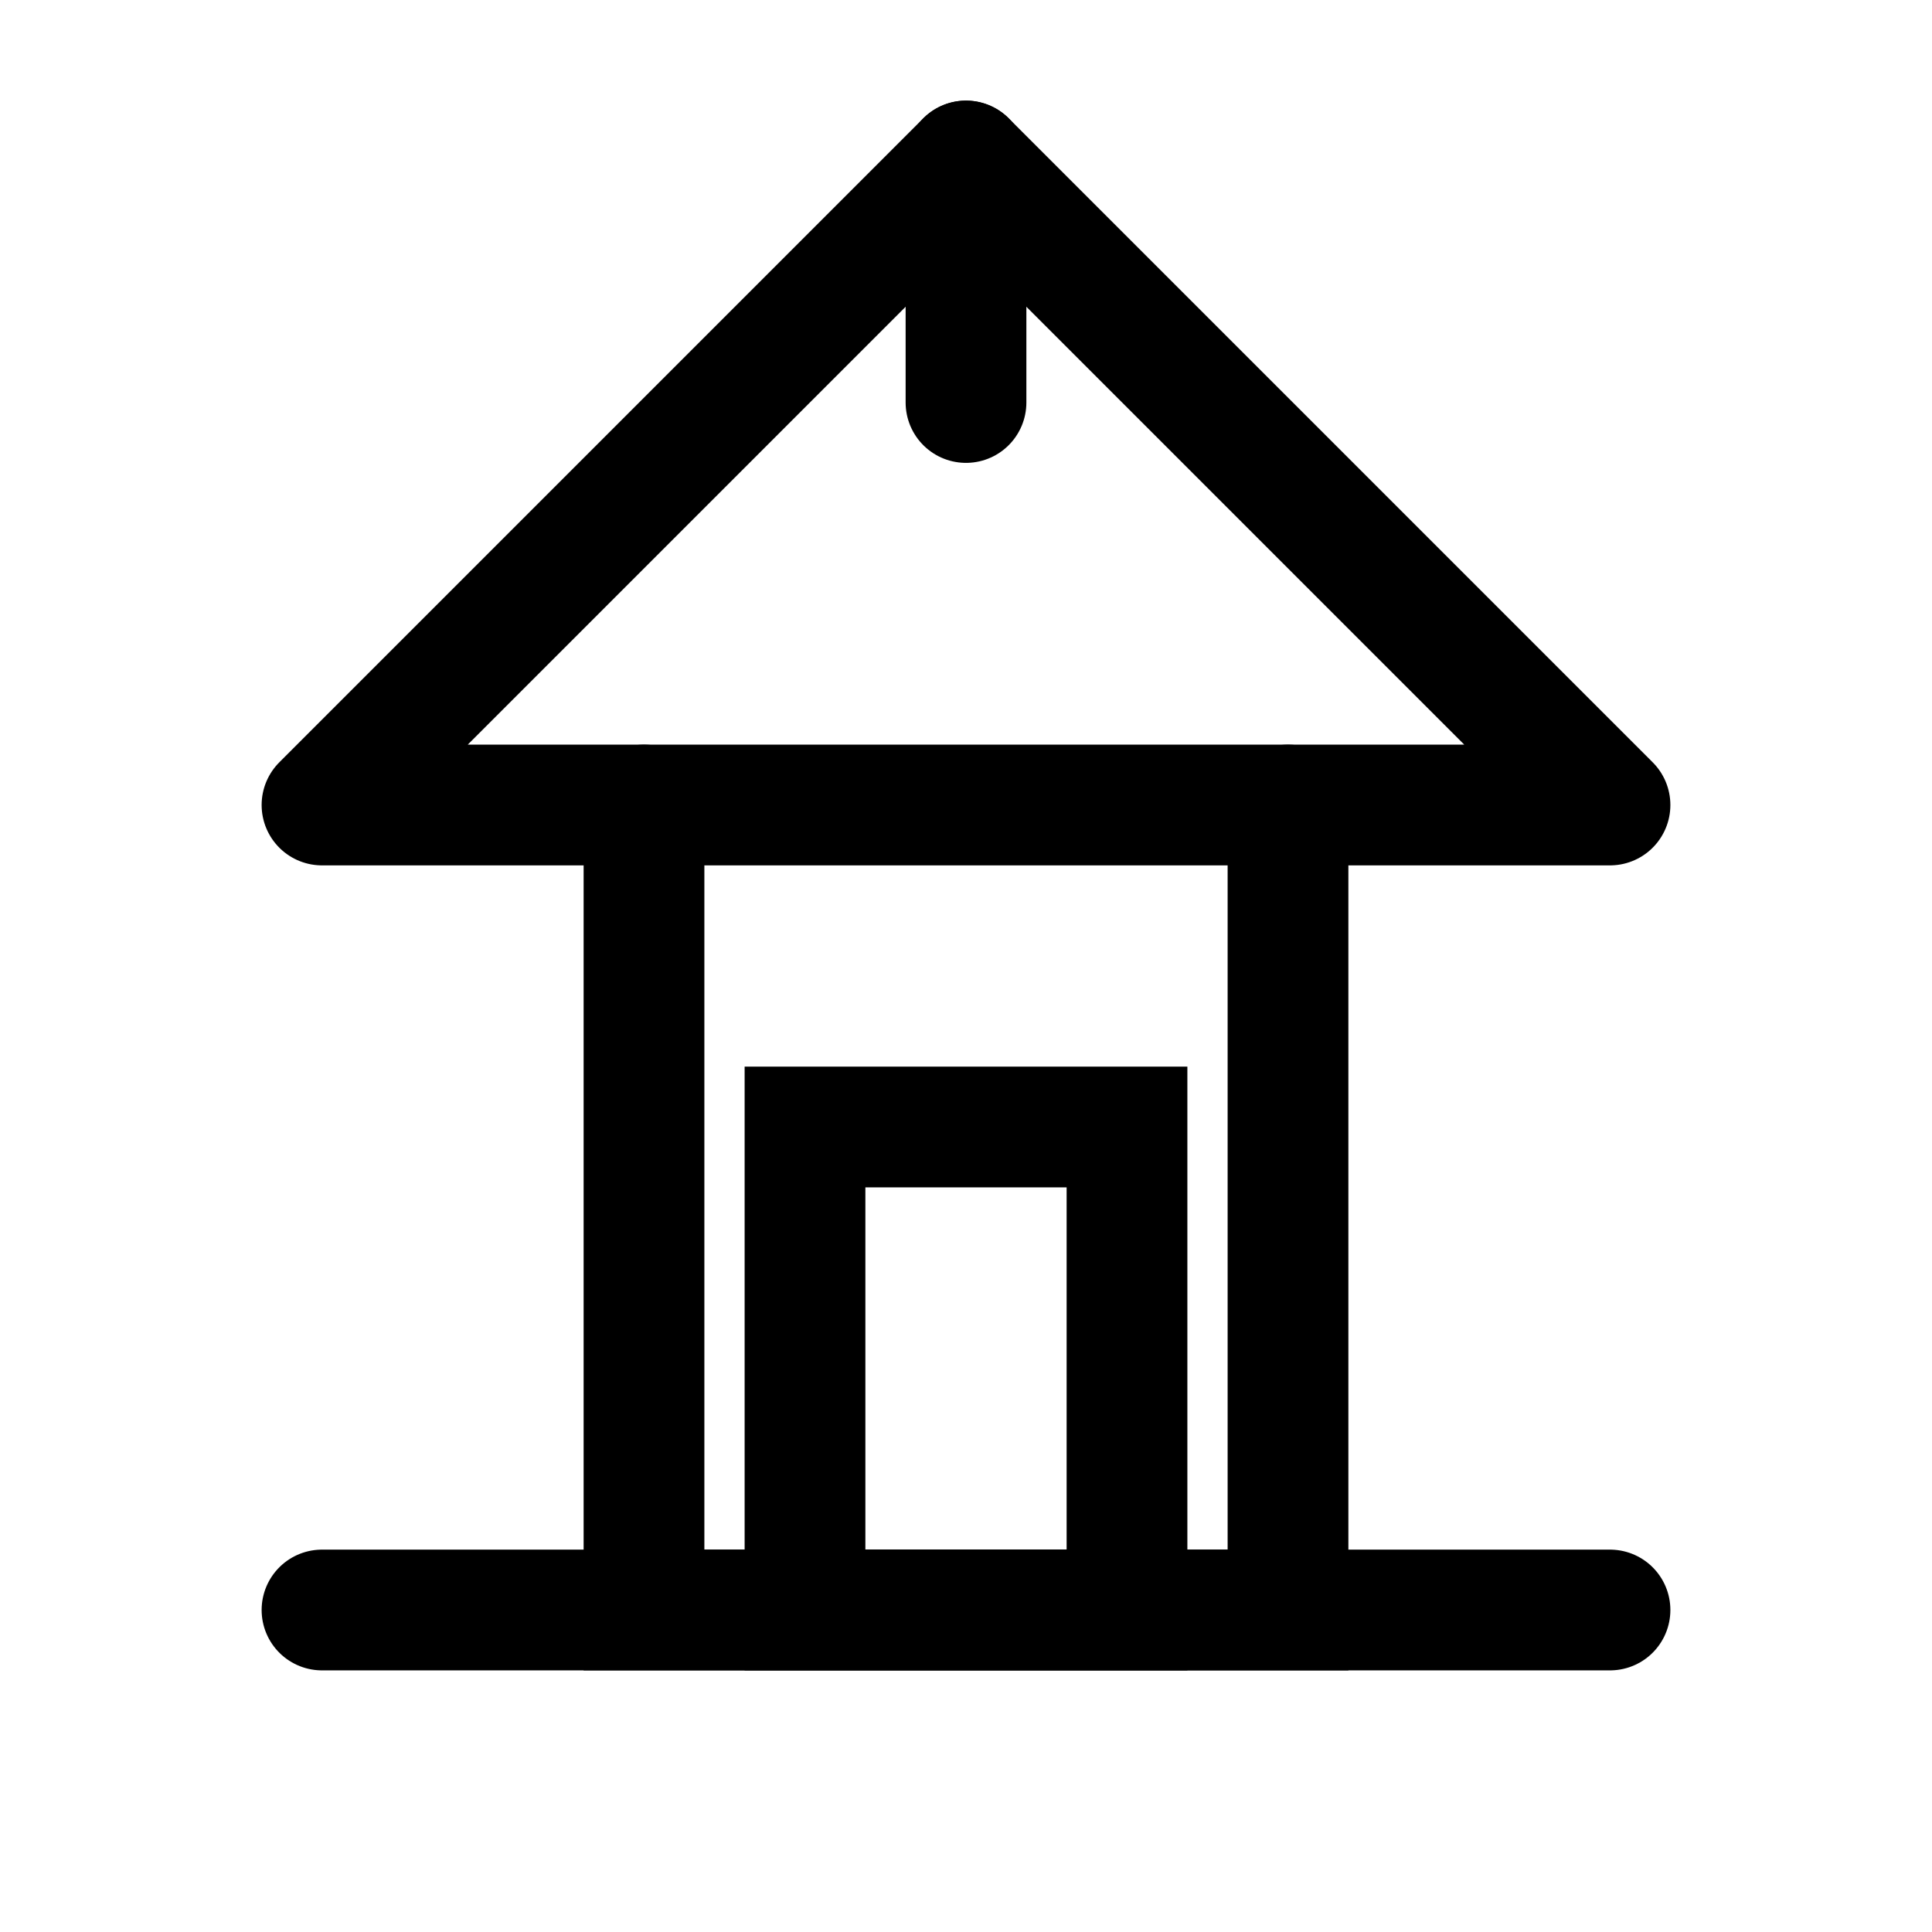
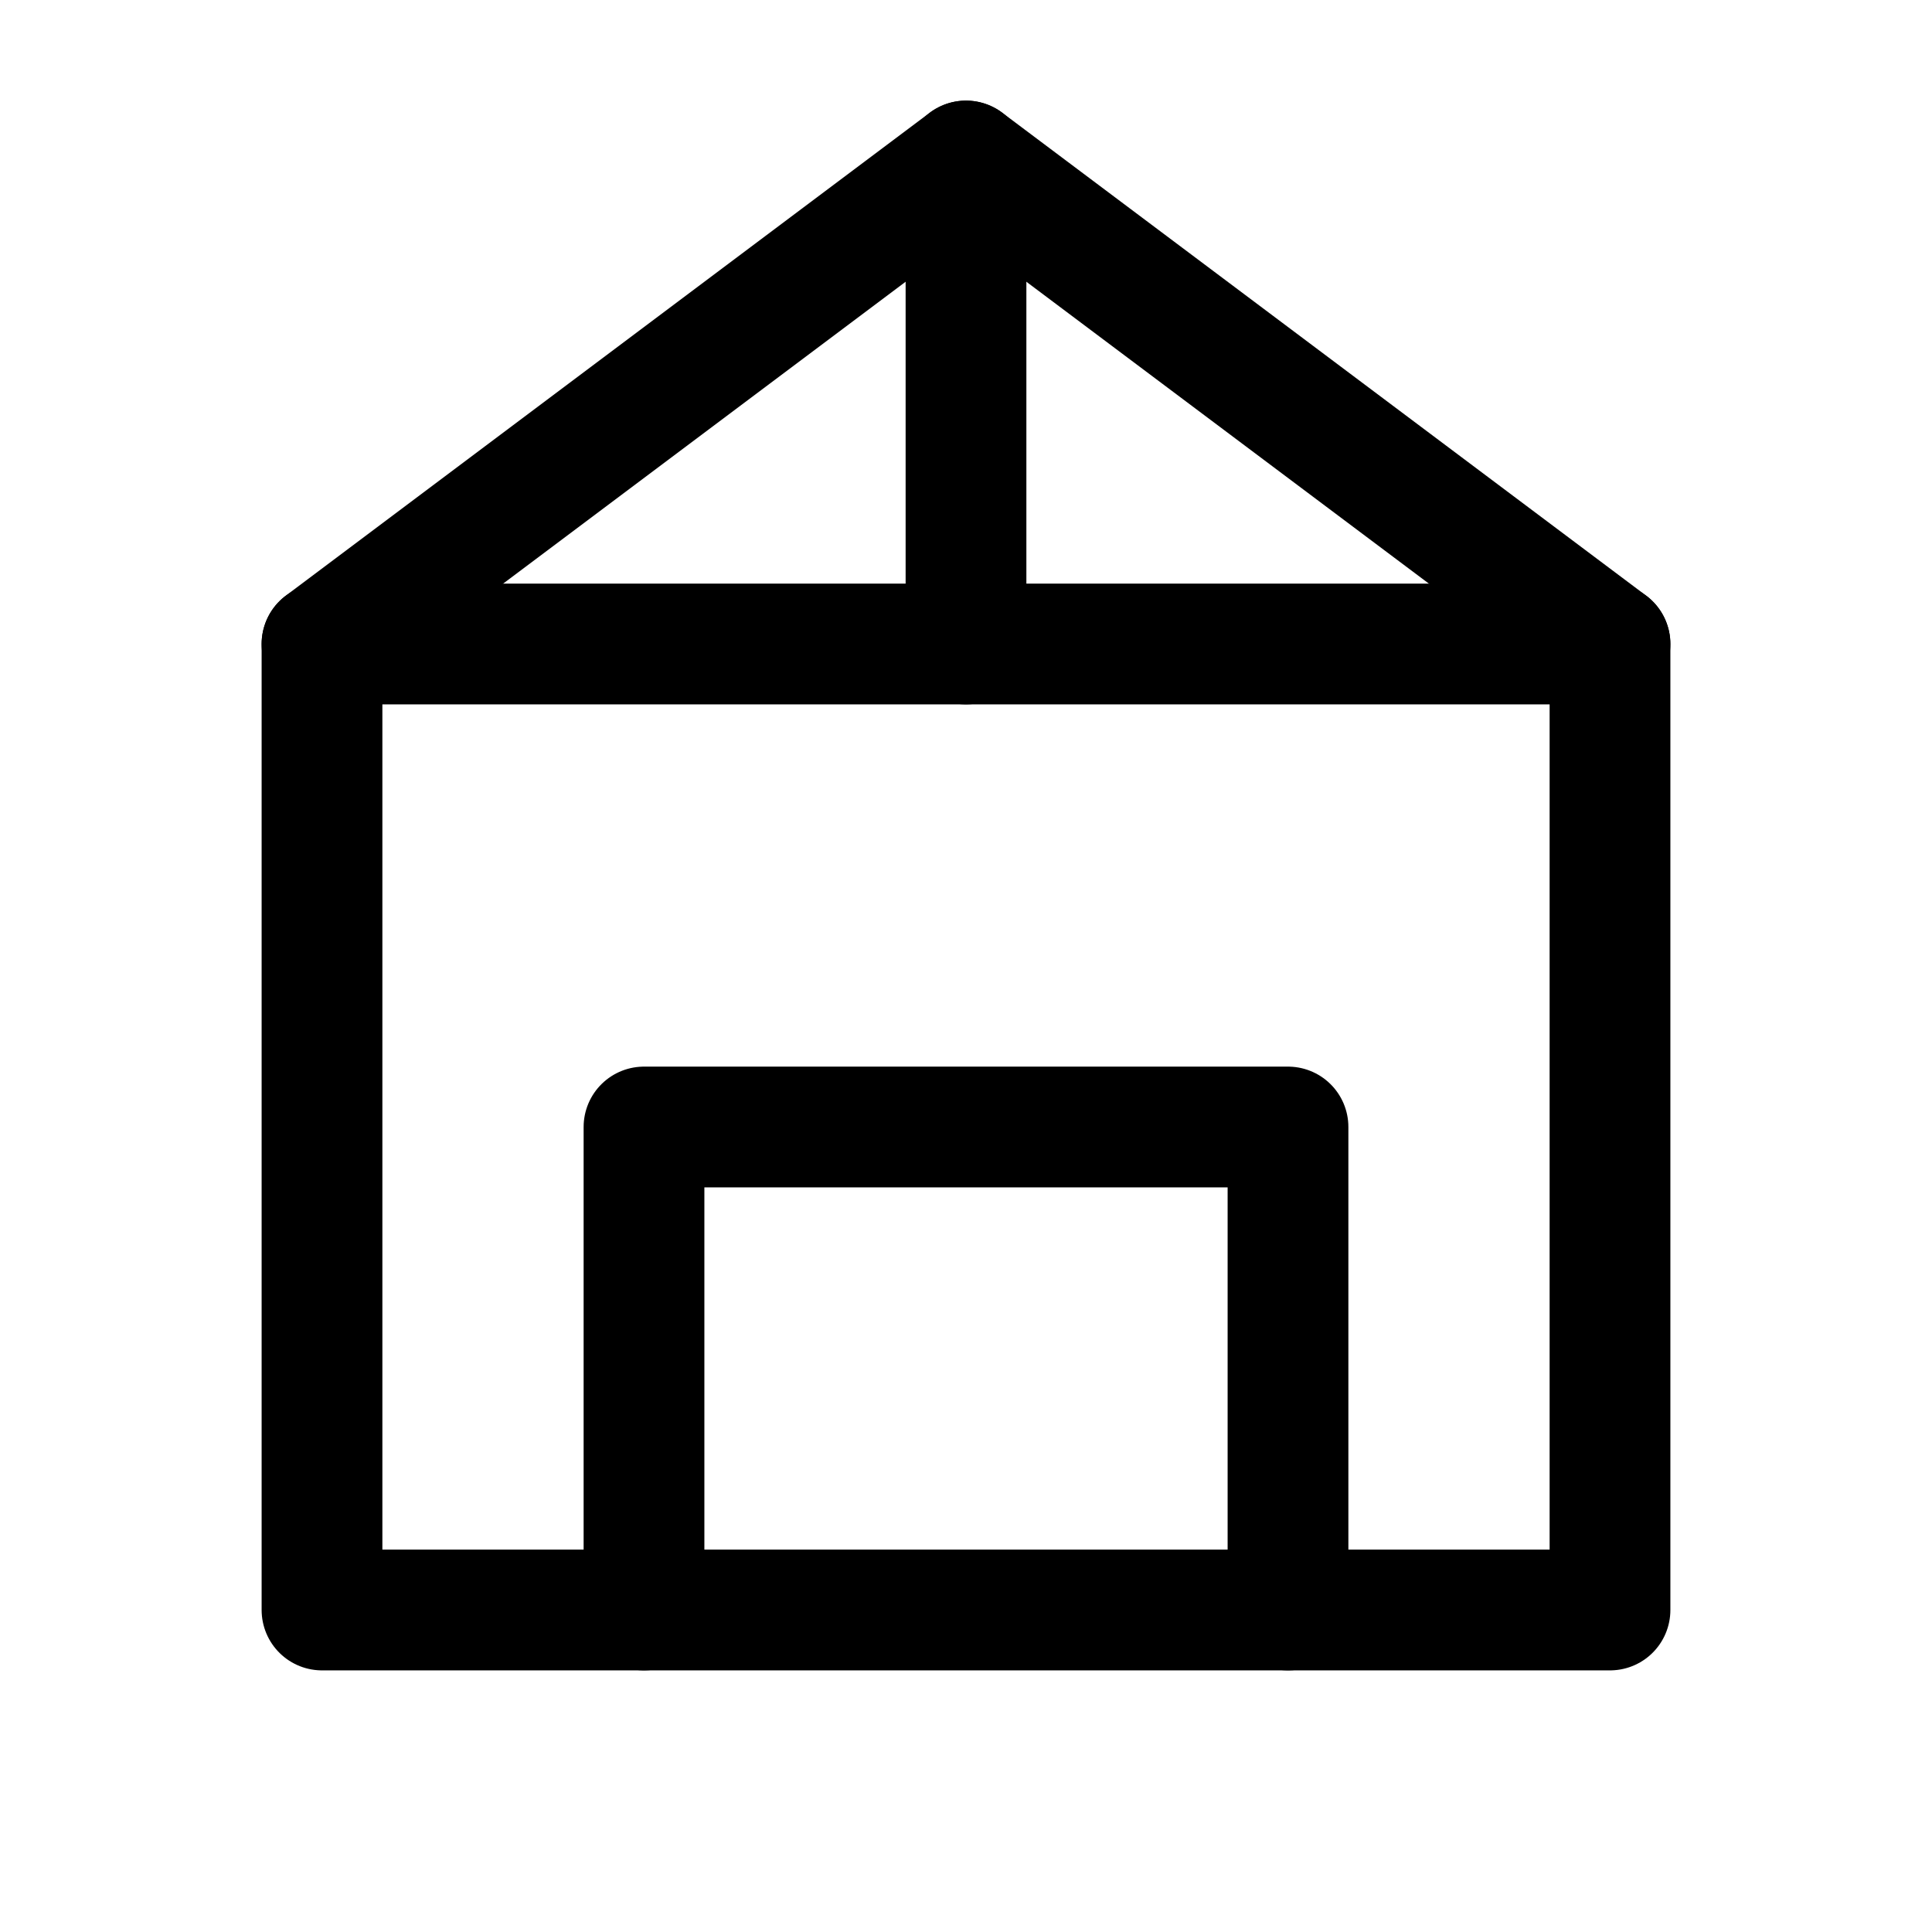
- <svg xmlns="http://www.w3.org/2000/svg" viewBox="0 0 24 24" width="24" height="24" fill="none">
-   <path d="M12 2l-8 8h16l-8-8z" stroke="currentColor" stroke-width="1.5" stroke-linejoin="round" />
-   <path d="M8 10v10h8V10" stroke="currentColor" stroke-width="1.5" stroke-linecap="round" />
-   <rect x="10" y="14" width="4" height="6" stroke="currentColor" stroke-width="1.5" />
-   <line x1="4" y1="20" x2="20" y2="20" stroke="currentColor" stroke-width="1.5" stroke-linecap="round" />
-   <path d="M12 2v3" stroke="currentColor" stroke-width="1.5" stroke-linecap="round" />
+ <svg xmlns="http://www.w3.org/2000/svg" viewBox="0 0 24 24" width="24" height="24" fill="none" stroke="currentColor" stroke-width="1.5" stroke-linecap="round" stroke-linejoin="round">
+   <path d="M12 2l-8 6v12h16V8z" />
+   <path d="M8 20v-6h8v6" />
+   <path d="M12 2v6" />
+   <path d="M4 8h16" />
</svg>
